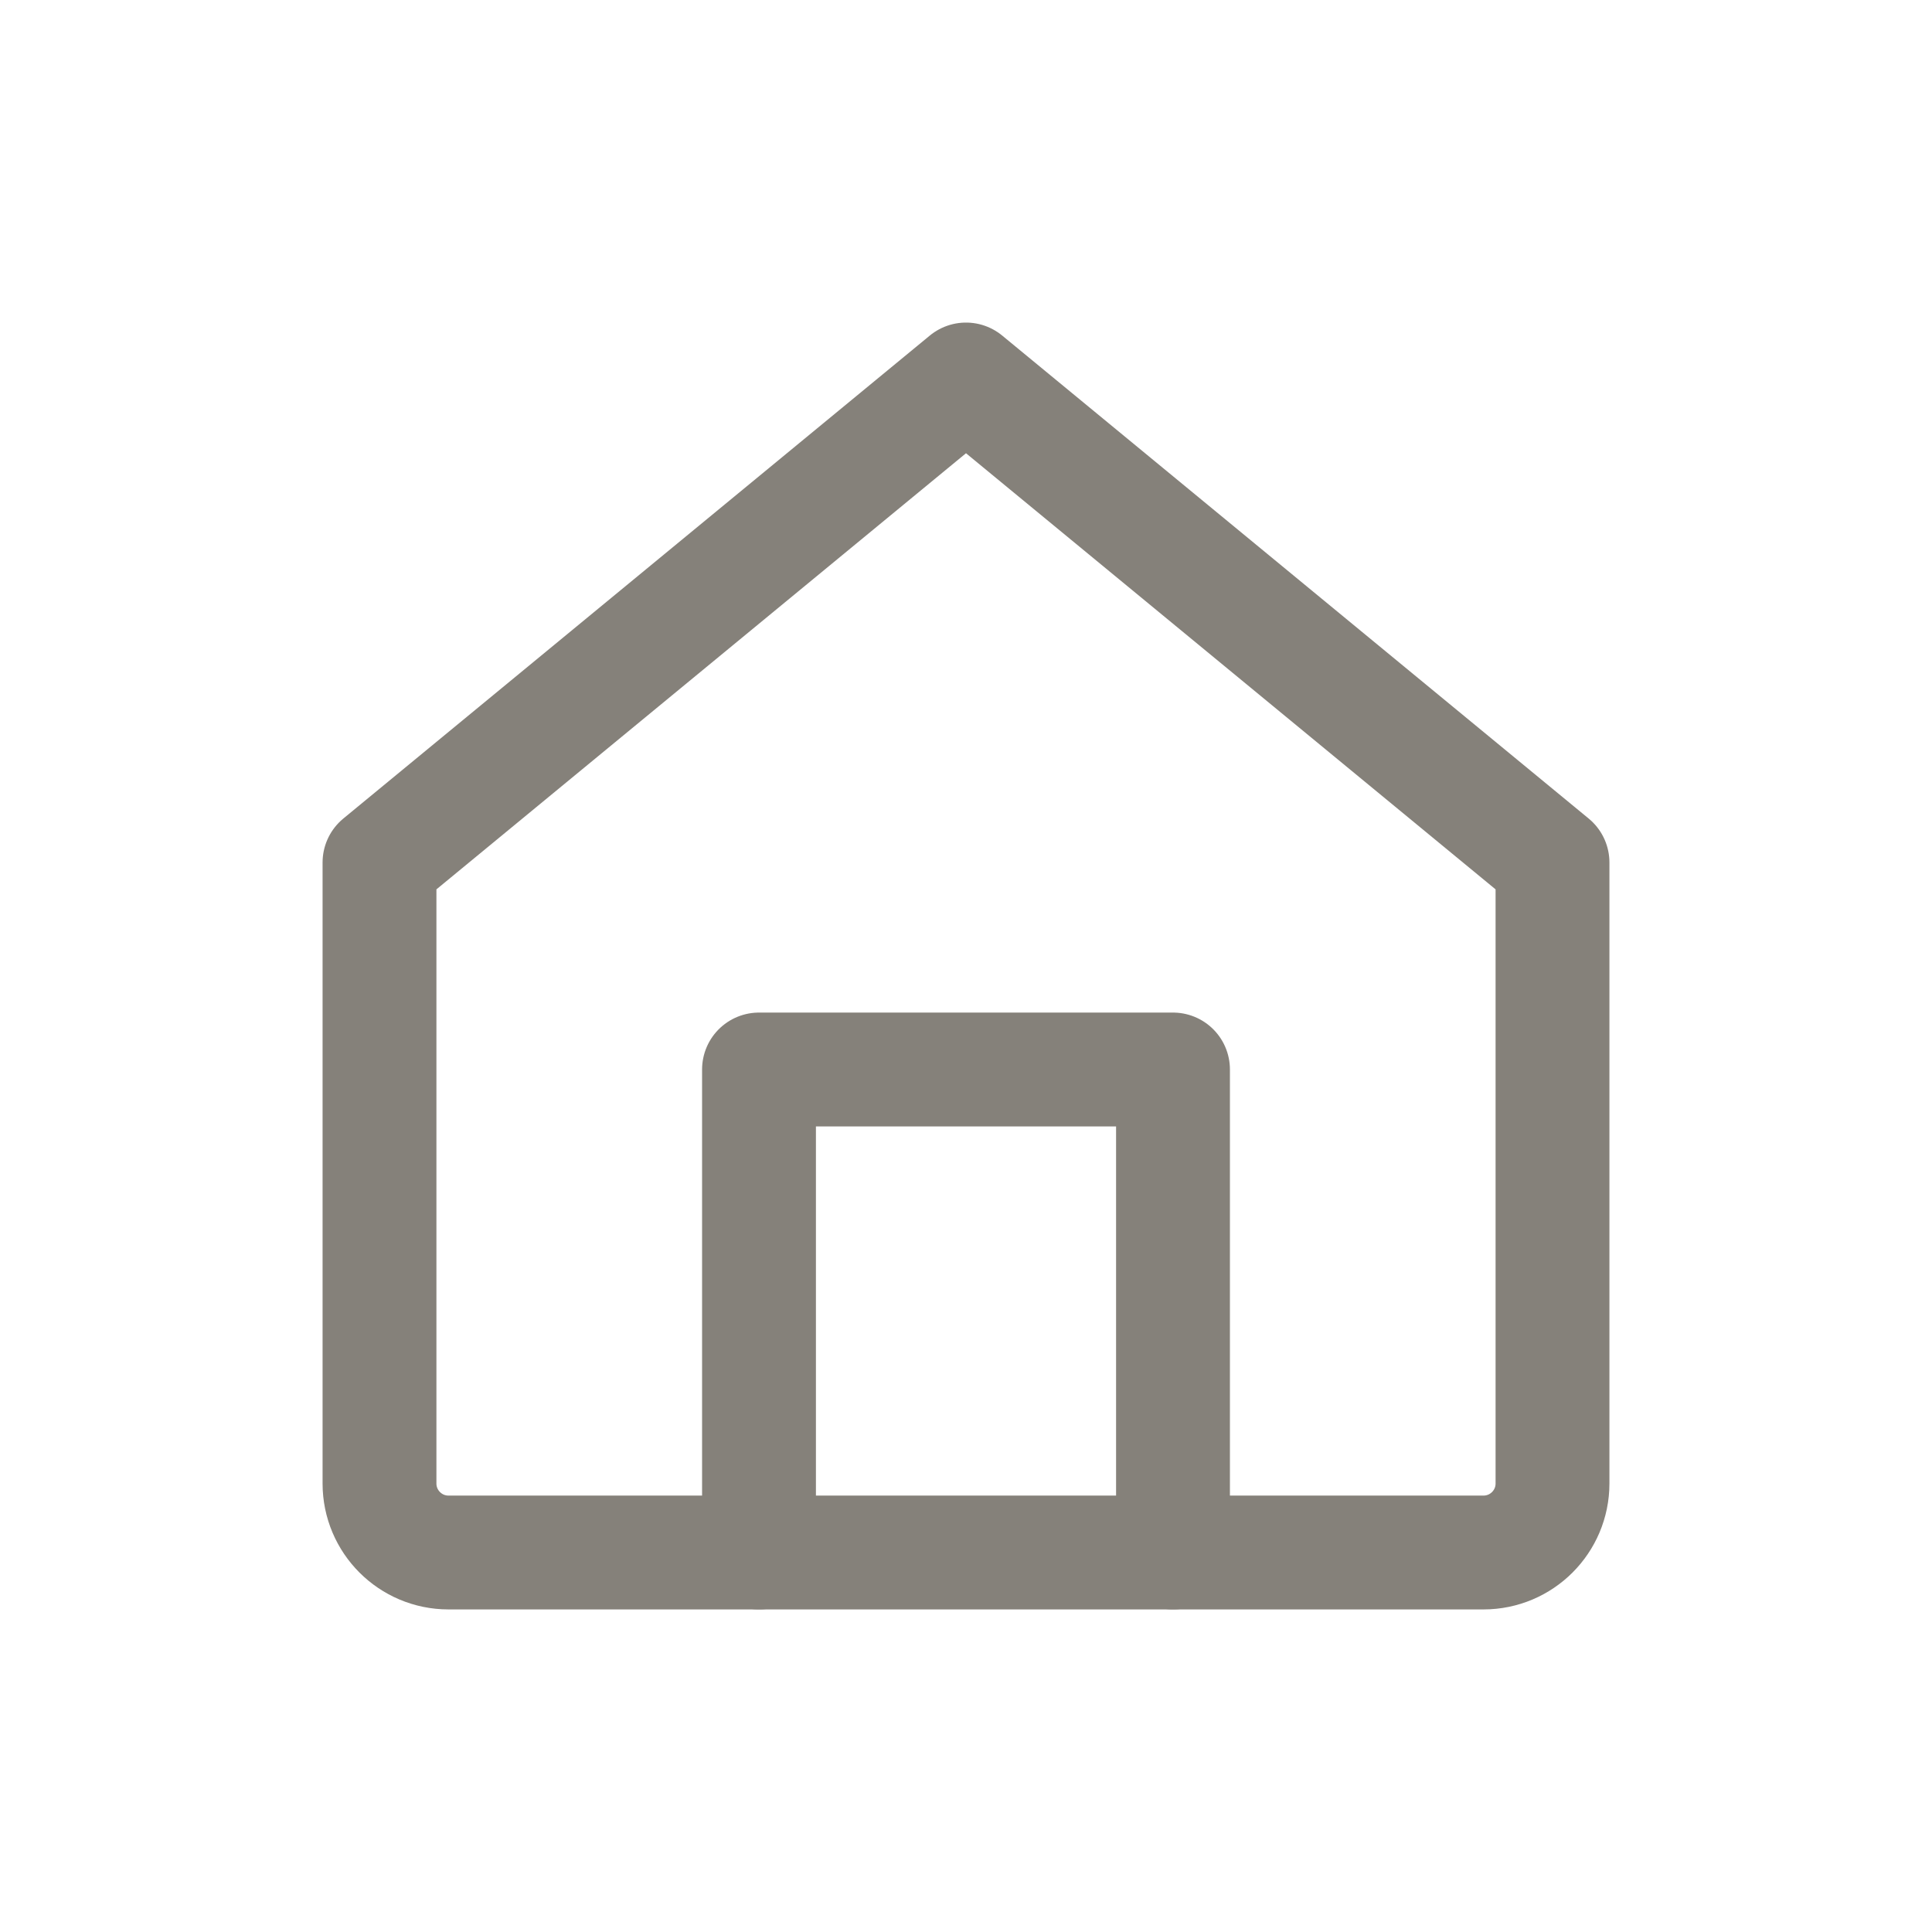
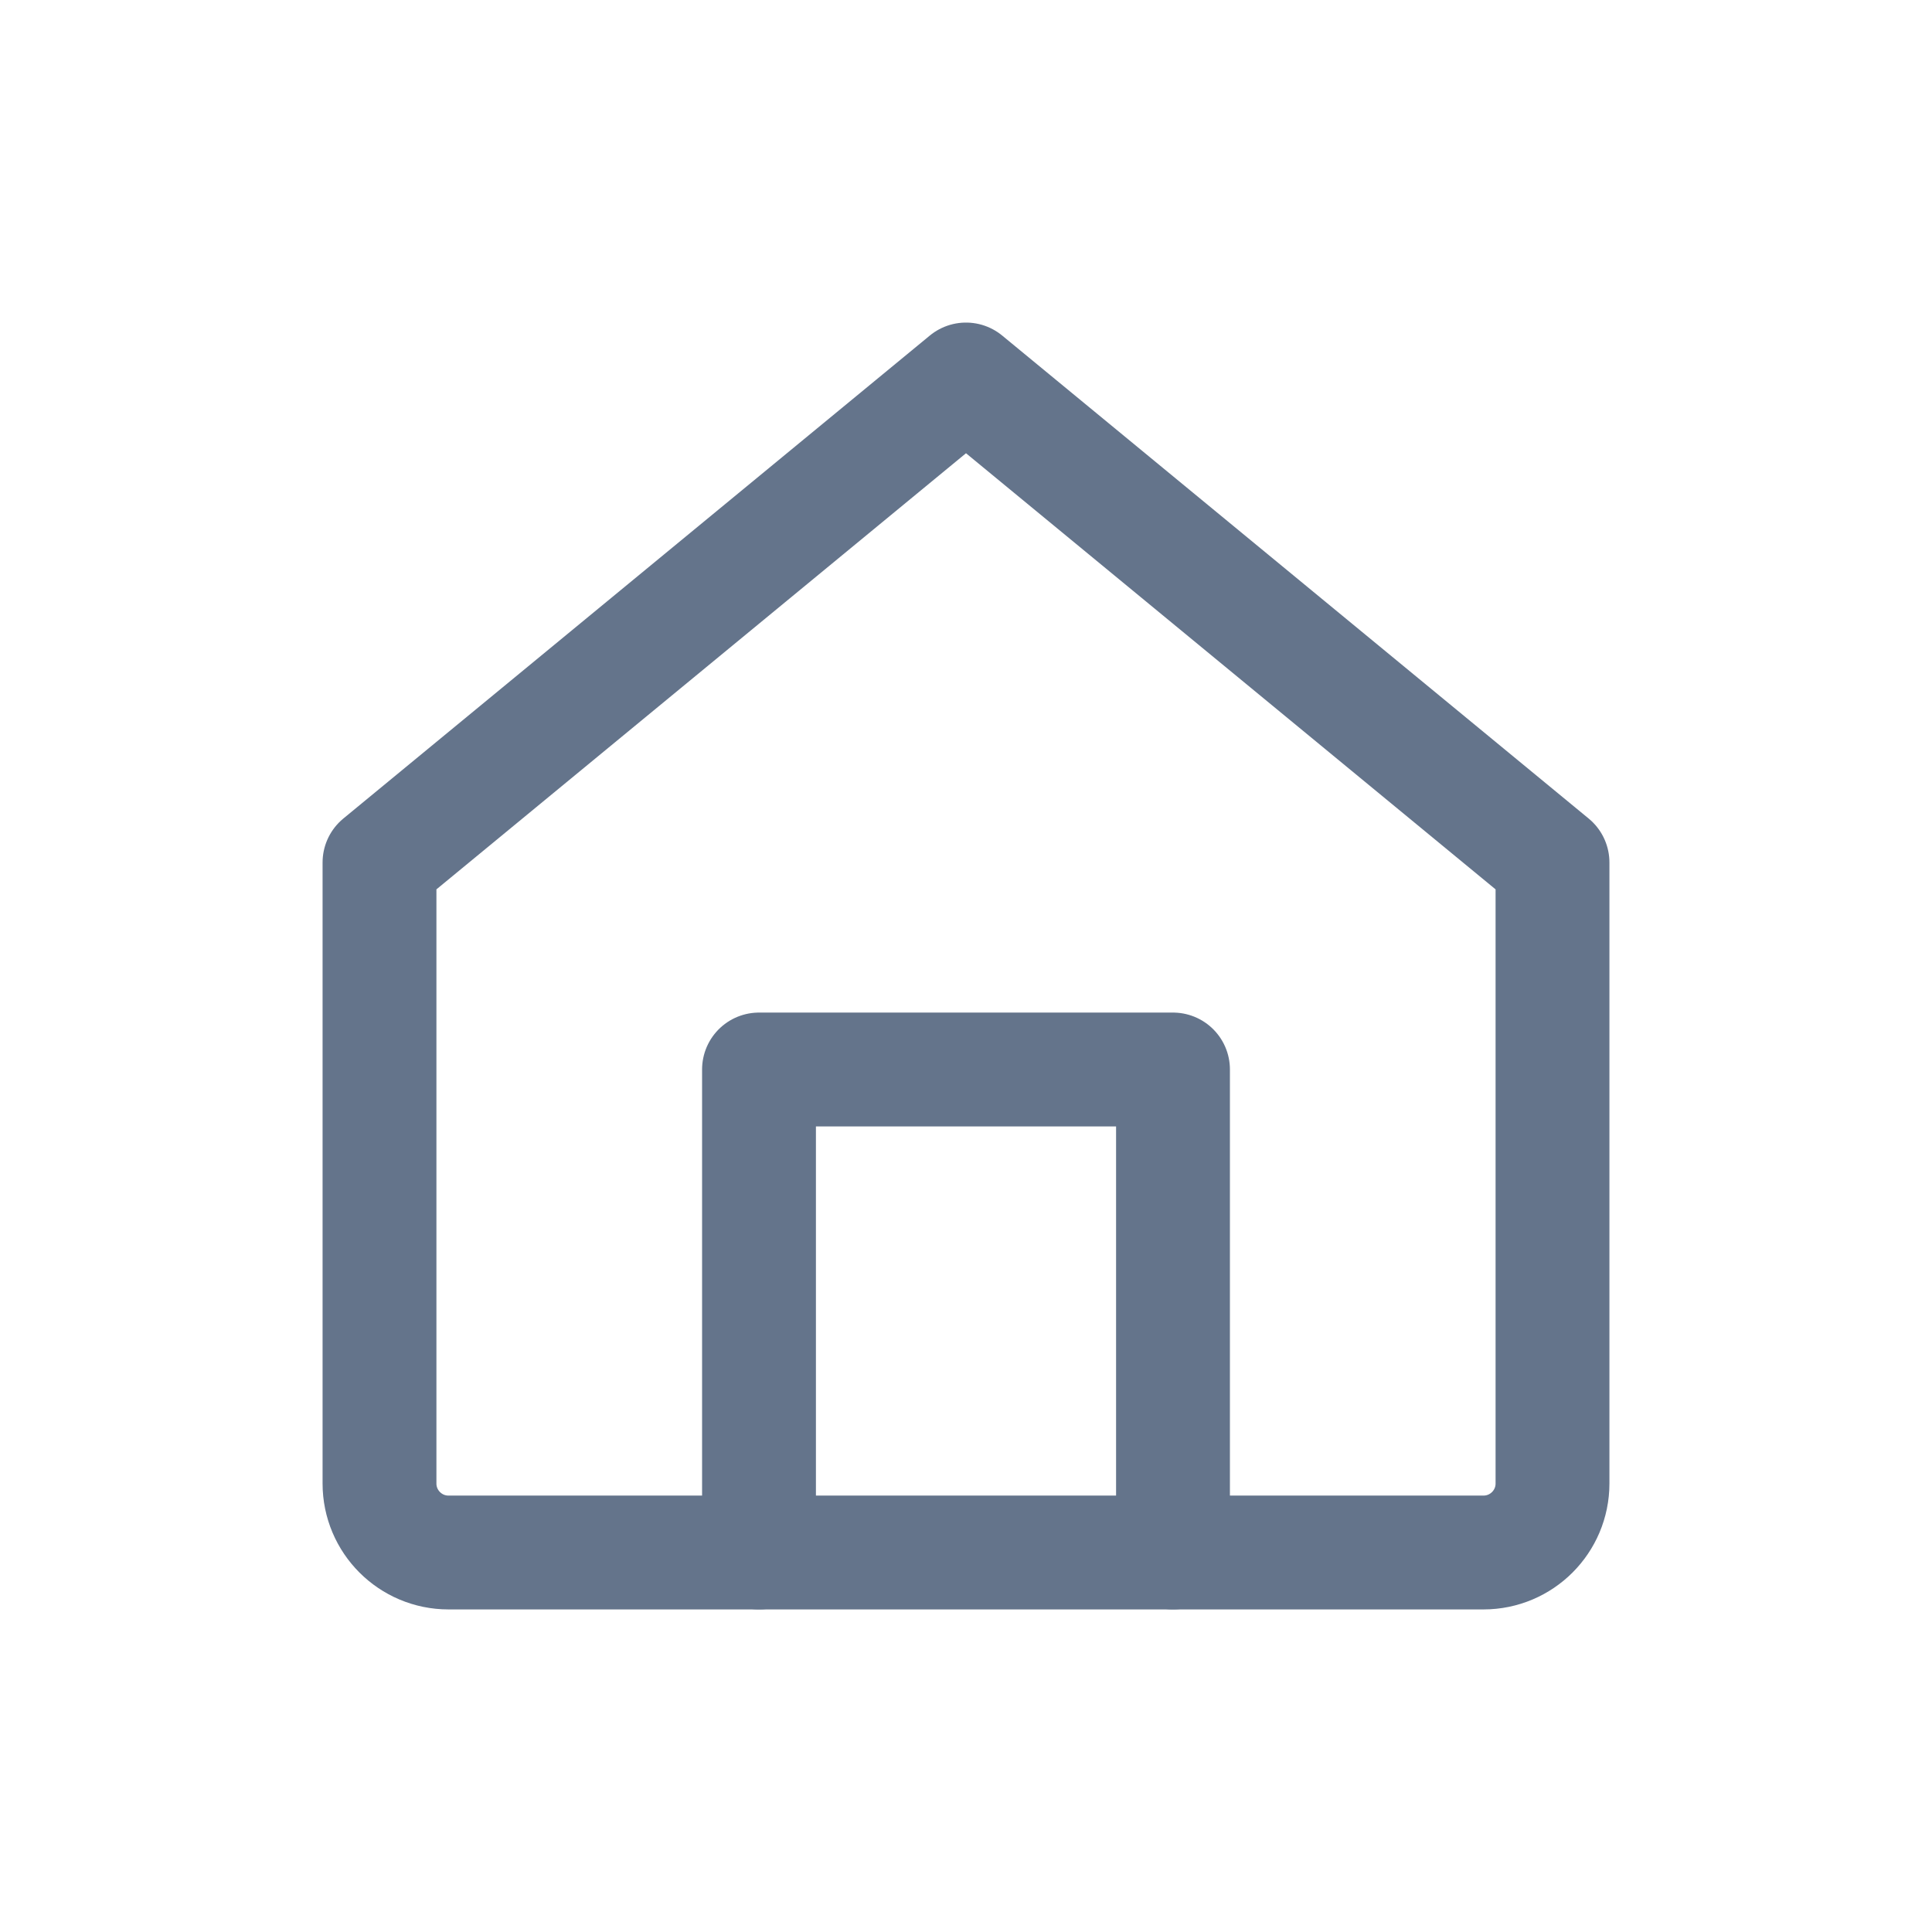
<svg xmlns="http://www.w3.org/2000/svg" width="81" height="81" viewBox="0 0 28 28">
-   <g transform="translate(2 2)" fill="none" stroke="#85817a" stroke-width="1.65" stroke-linecap="round" stroke-linejoin="round">
+   <g transform="translate(2 2)" fill="none" stroke="#64748B" stroke-width="1.65" stroke-linecap="round" stroke-linejoin="round">
    <path d="M3.5 10.5 12 3.5l8.5 7v9a1 1 0 0 1-1 1h-15a1 1 0 0 1-1-1z" />
    <path d="M9 20.5v-7h6v7" />
  </g>
</svg>
